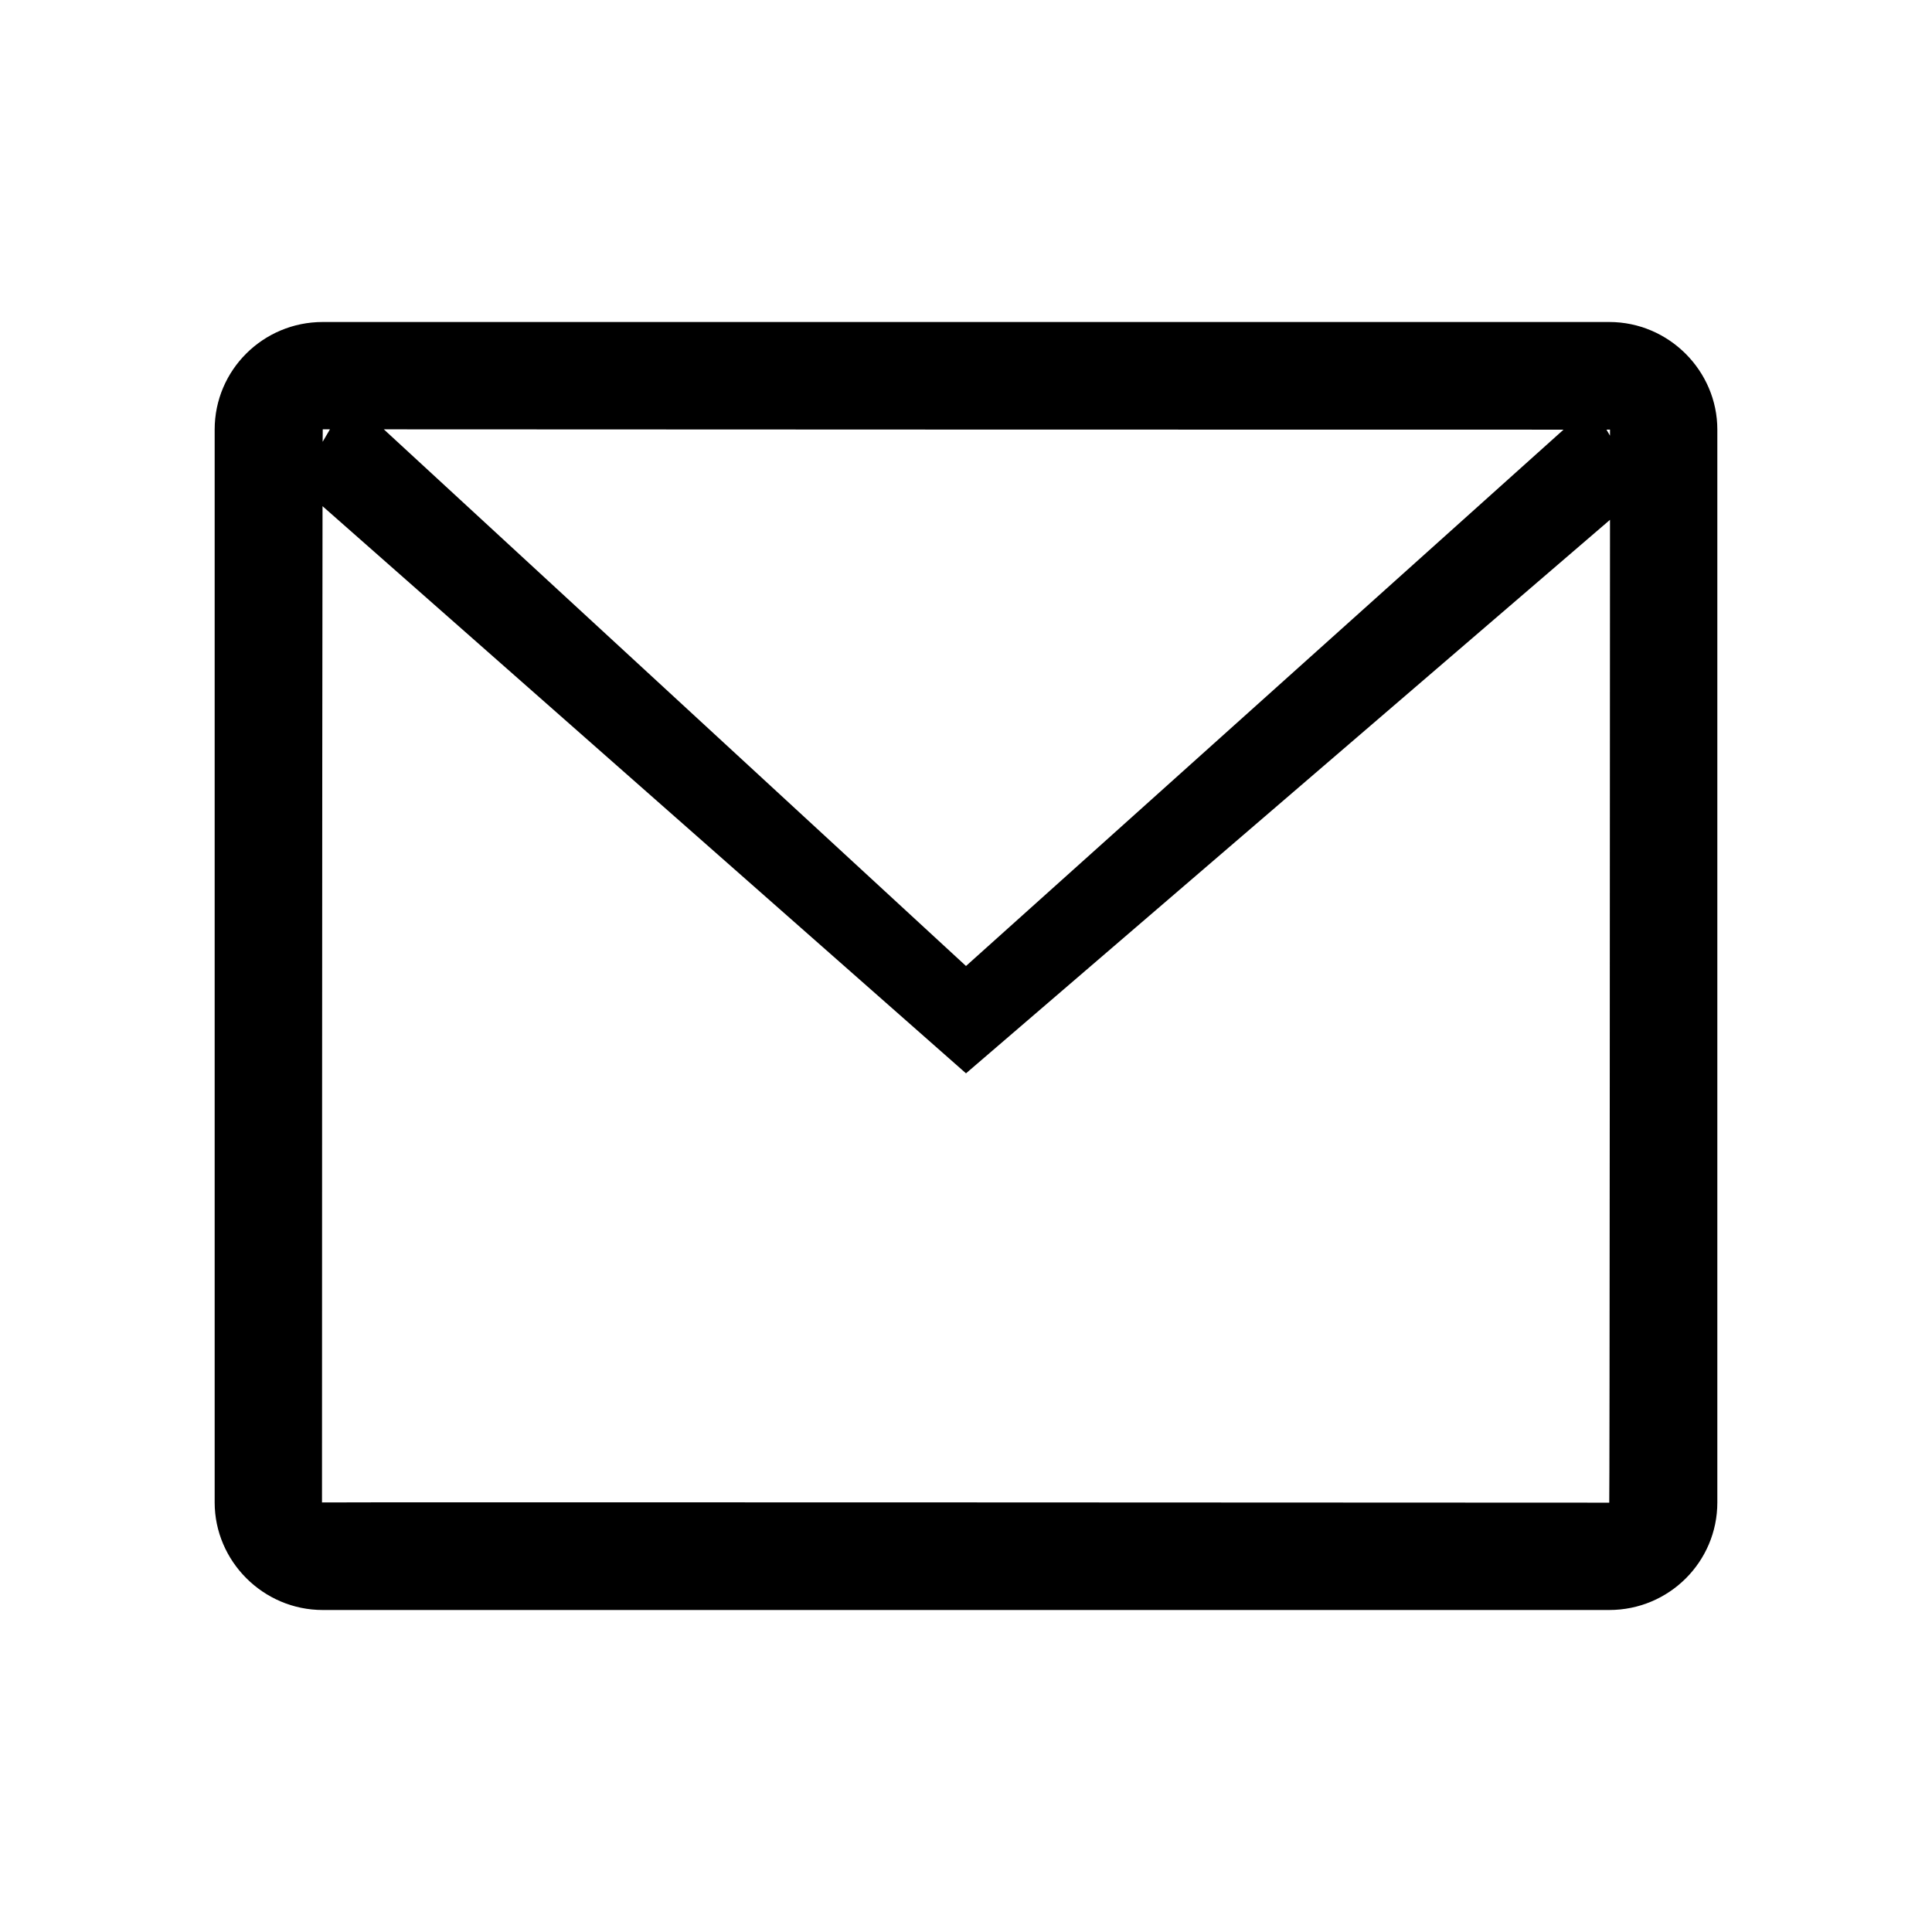
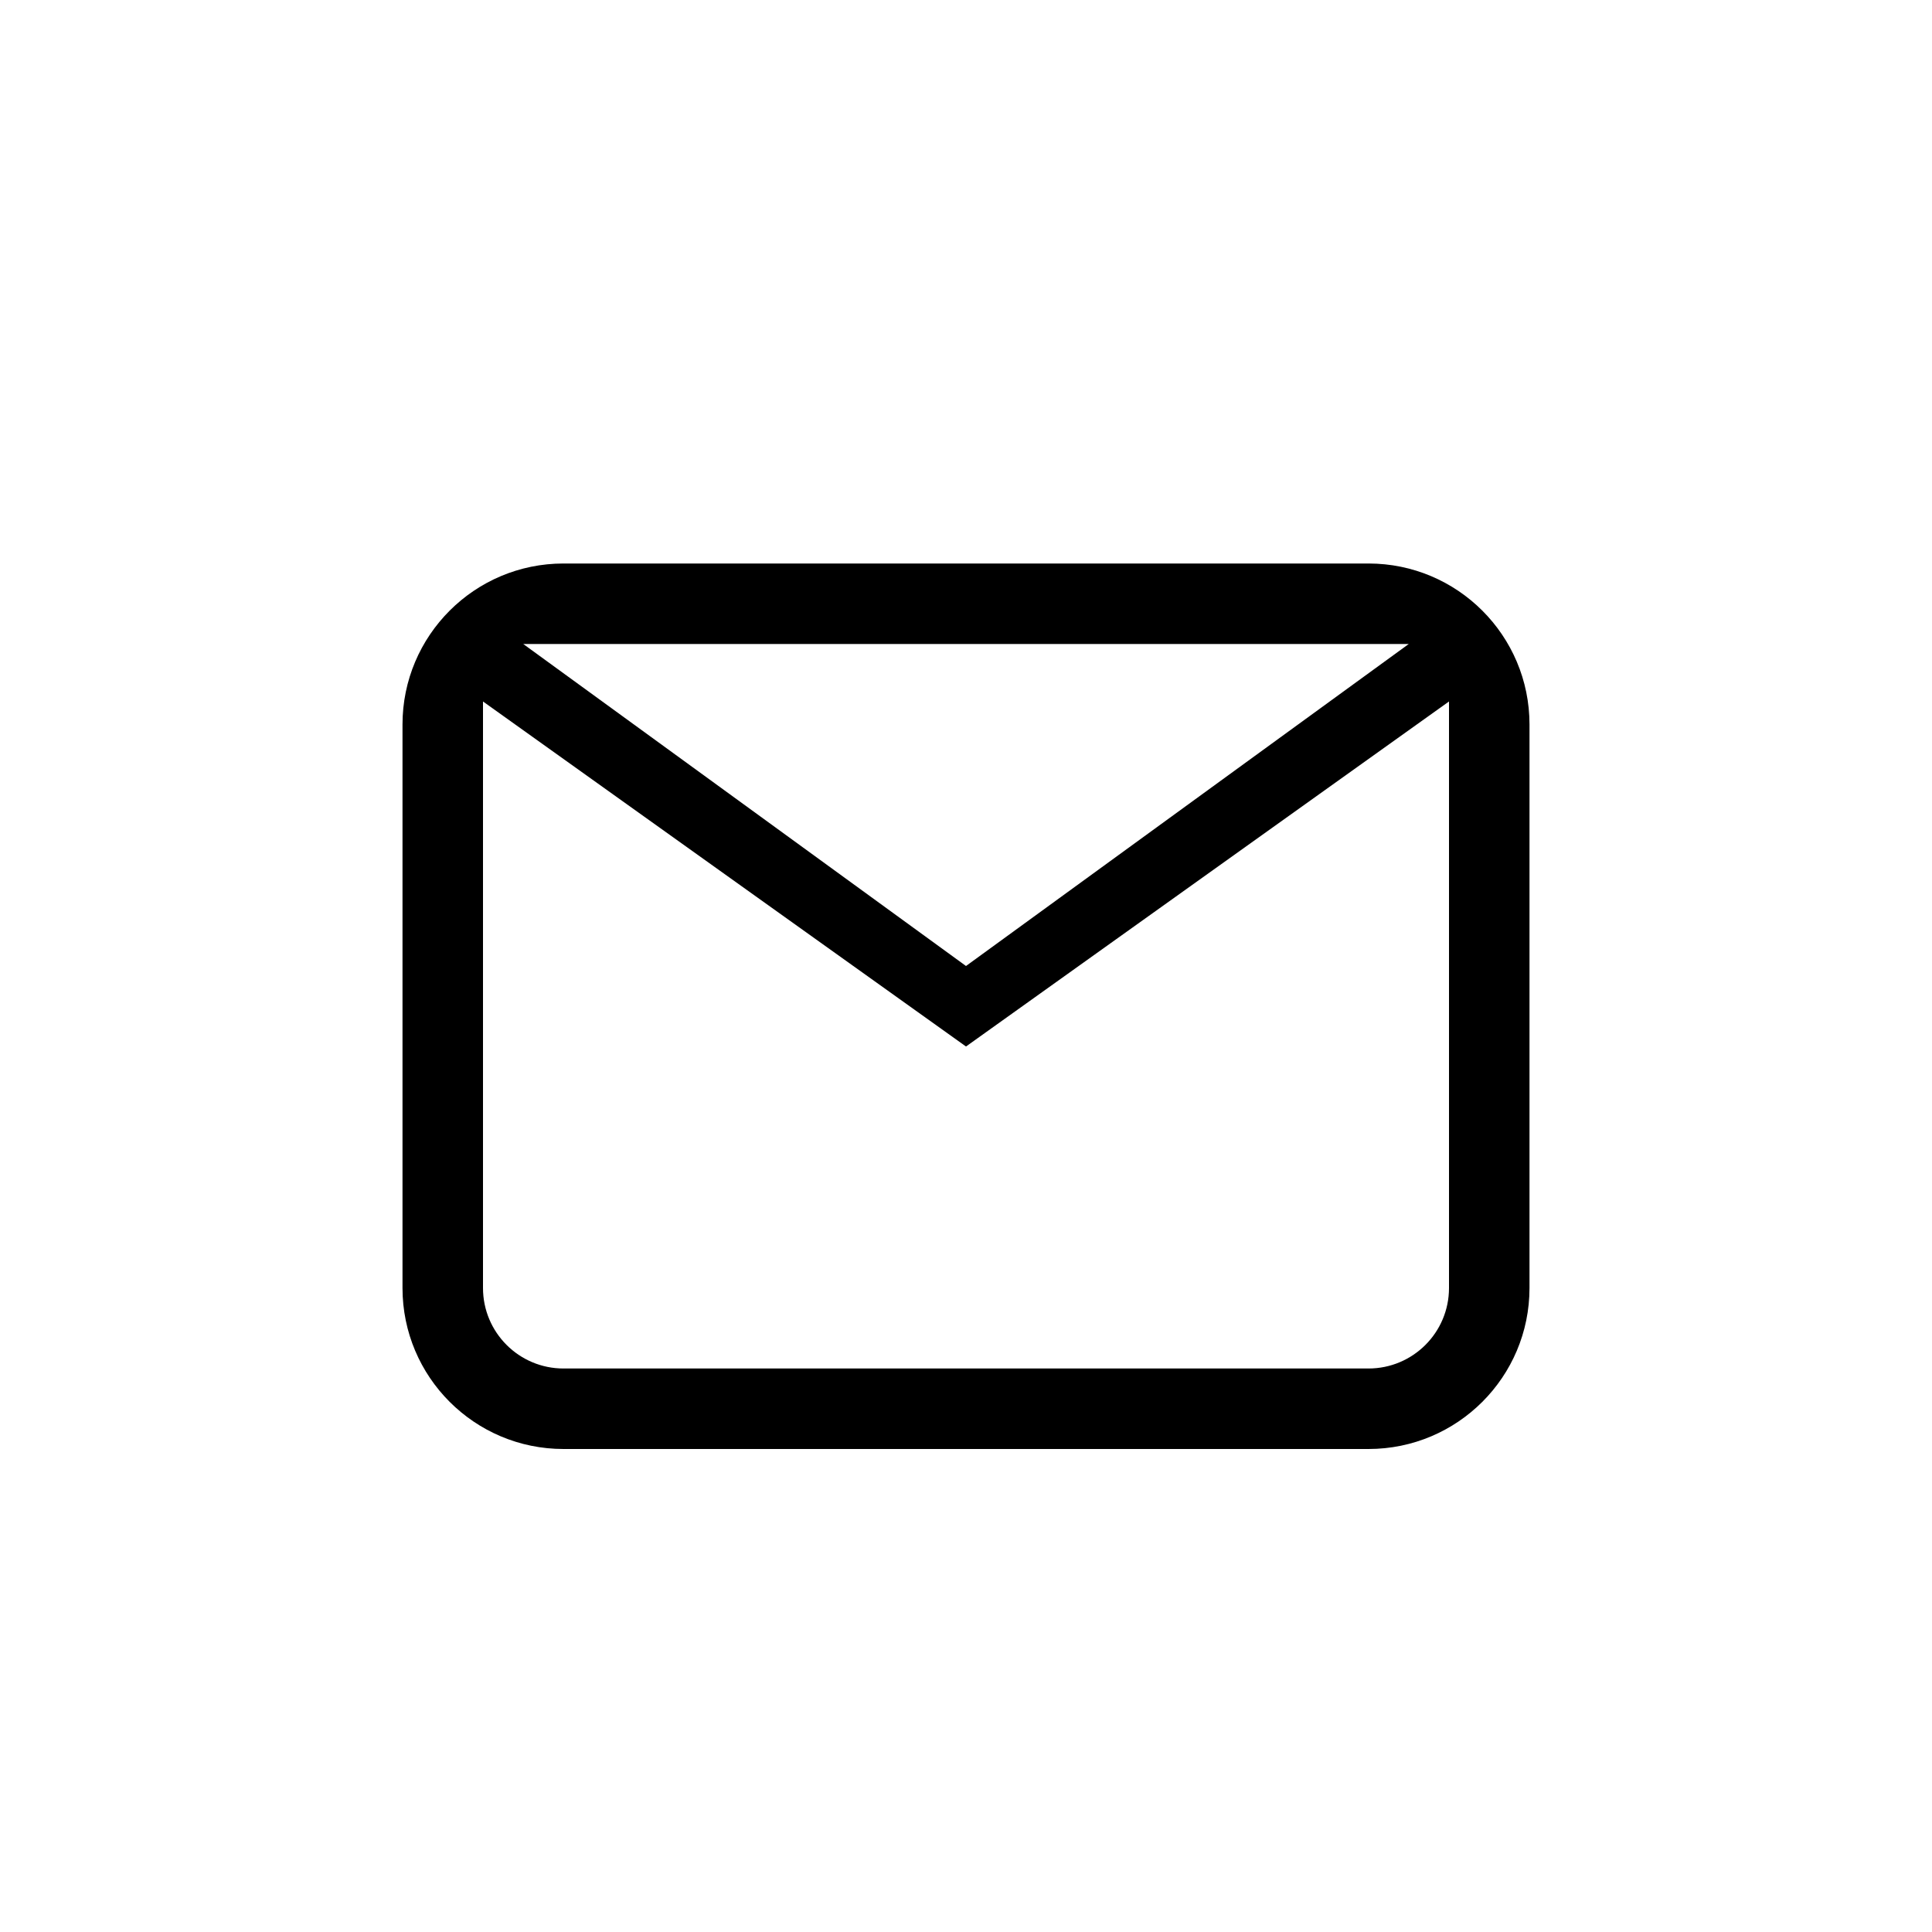
- <svg xmlns="http://www.w3.org/2000/svg" width="18px" height="18px" viewBox="0 0 18 18" version="1.1">
-   <defs />
-   <g id="Page-1" stroke="none" stroke-width="1" fill="none" fill-rule="evenodd">
-     <g id="Email-Icon" fill-rule="nonzero" fill="#000000">
-       <path d="M3.005,4.716 C3.001,7.005 3,13.998 3,13.998 C3,13.994 14.993,14 14.993,14 C14.997,14 14.999,7.251 15,4.843 L9,10 L3.005,4.716 Z M3.006,4.116 L3.074,4 C3.03,4 3.007,4 3.007,4 C3.007,4 3.006,4.04 3.006,4.116 Z M3.576,4 L9,9 L14.567,4.003 C12.739,4.004 5.645,4.001 3.576,4 Z M14.967,4.003 L15,4.059 C15,4.022 15,4.002 15,4.002 C15,4.003 14.989,4.003 14.967,4.003 Z M2,4.002 C2,3.449 2.45,3 3.007,3 L14.993,3 C15.549,3 16,3.456 16,4.002 L16,13.998 C16,14.551 15.55,15 14.993,15 L3.007,15 C2.451,15 2,14.544 2,13.998 L2,4.002 Z" id="Combined-Shape" />
-     </g>
-   </g>
+ <svg xmlns="http://www.w3.org/2000/svg" width="24" height="24" viewBox="0 0 24 24">
+   <path fill="currentColor" fill-rule="evenodd" d="M7 7h10a2 2 0 0 1 2 2v7a2 2 0 0 1-2 2H7a2 2 0 0 1-2-2V9a2 2 0 0 1 2-2zm11 1.714L12 13 6 8.714V16a1 1 0 0 0 1 1h10a1 1 0 0 0 1-1V8.714zM12 12l5.5-4h-11l5.5 4z" />
</svg>
